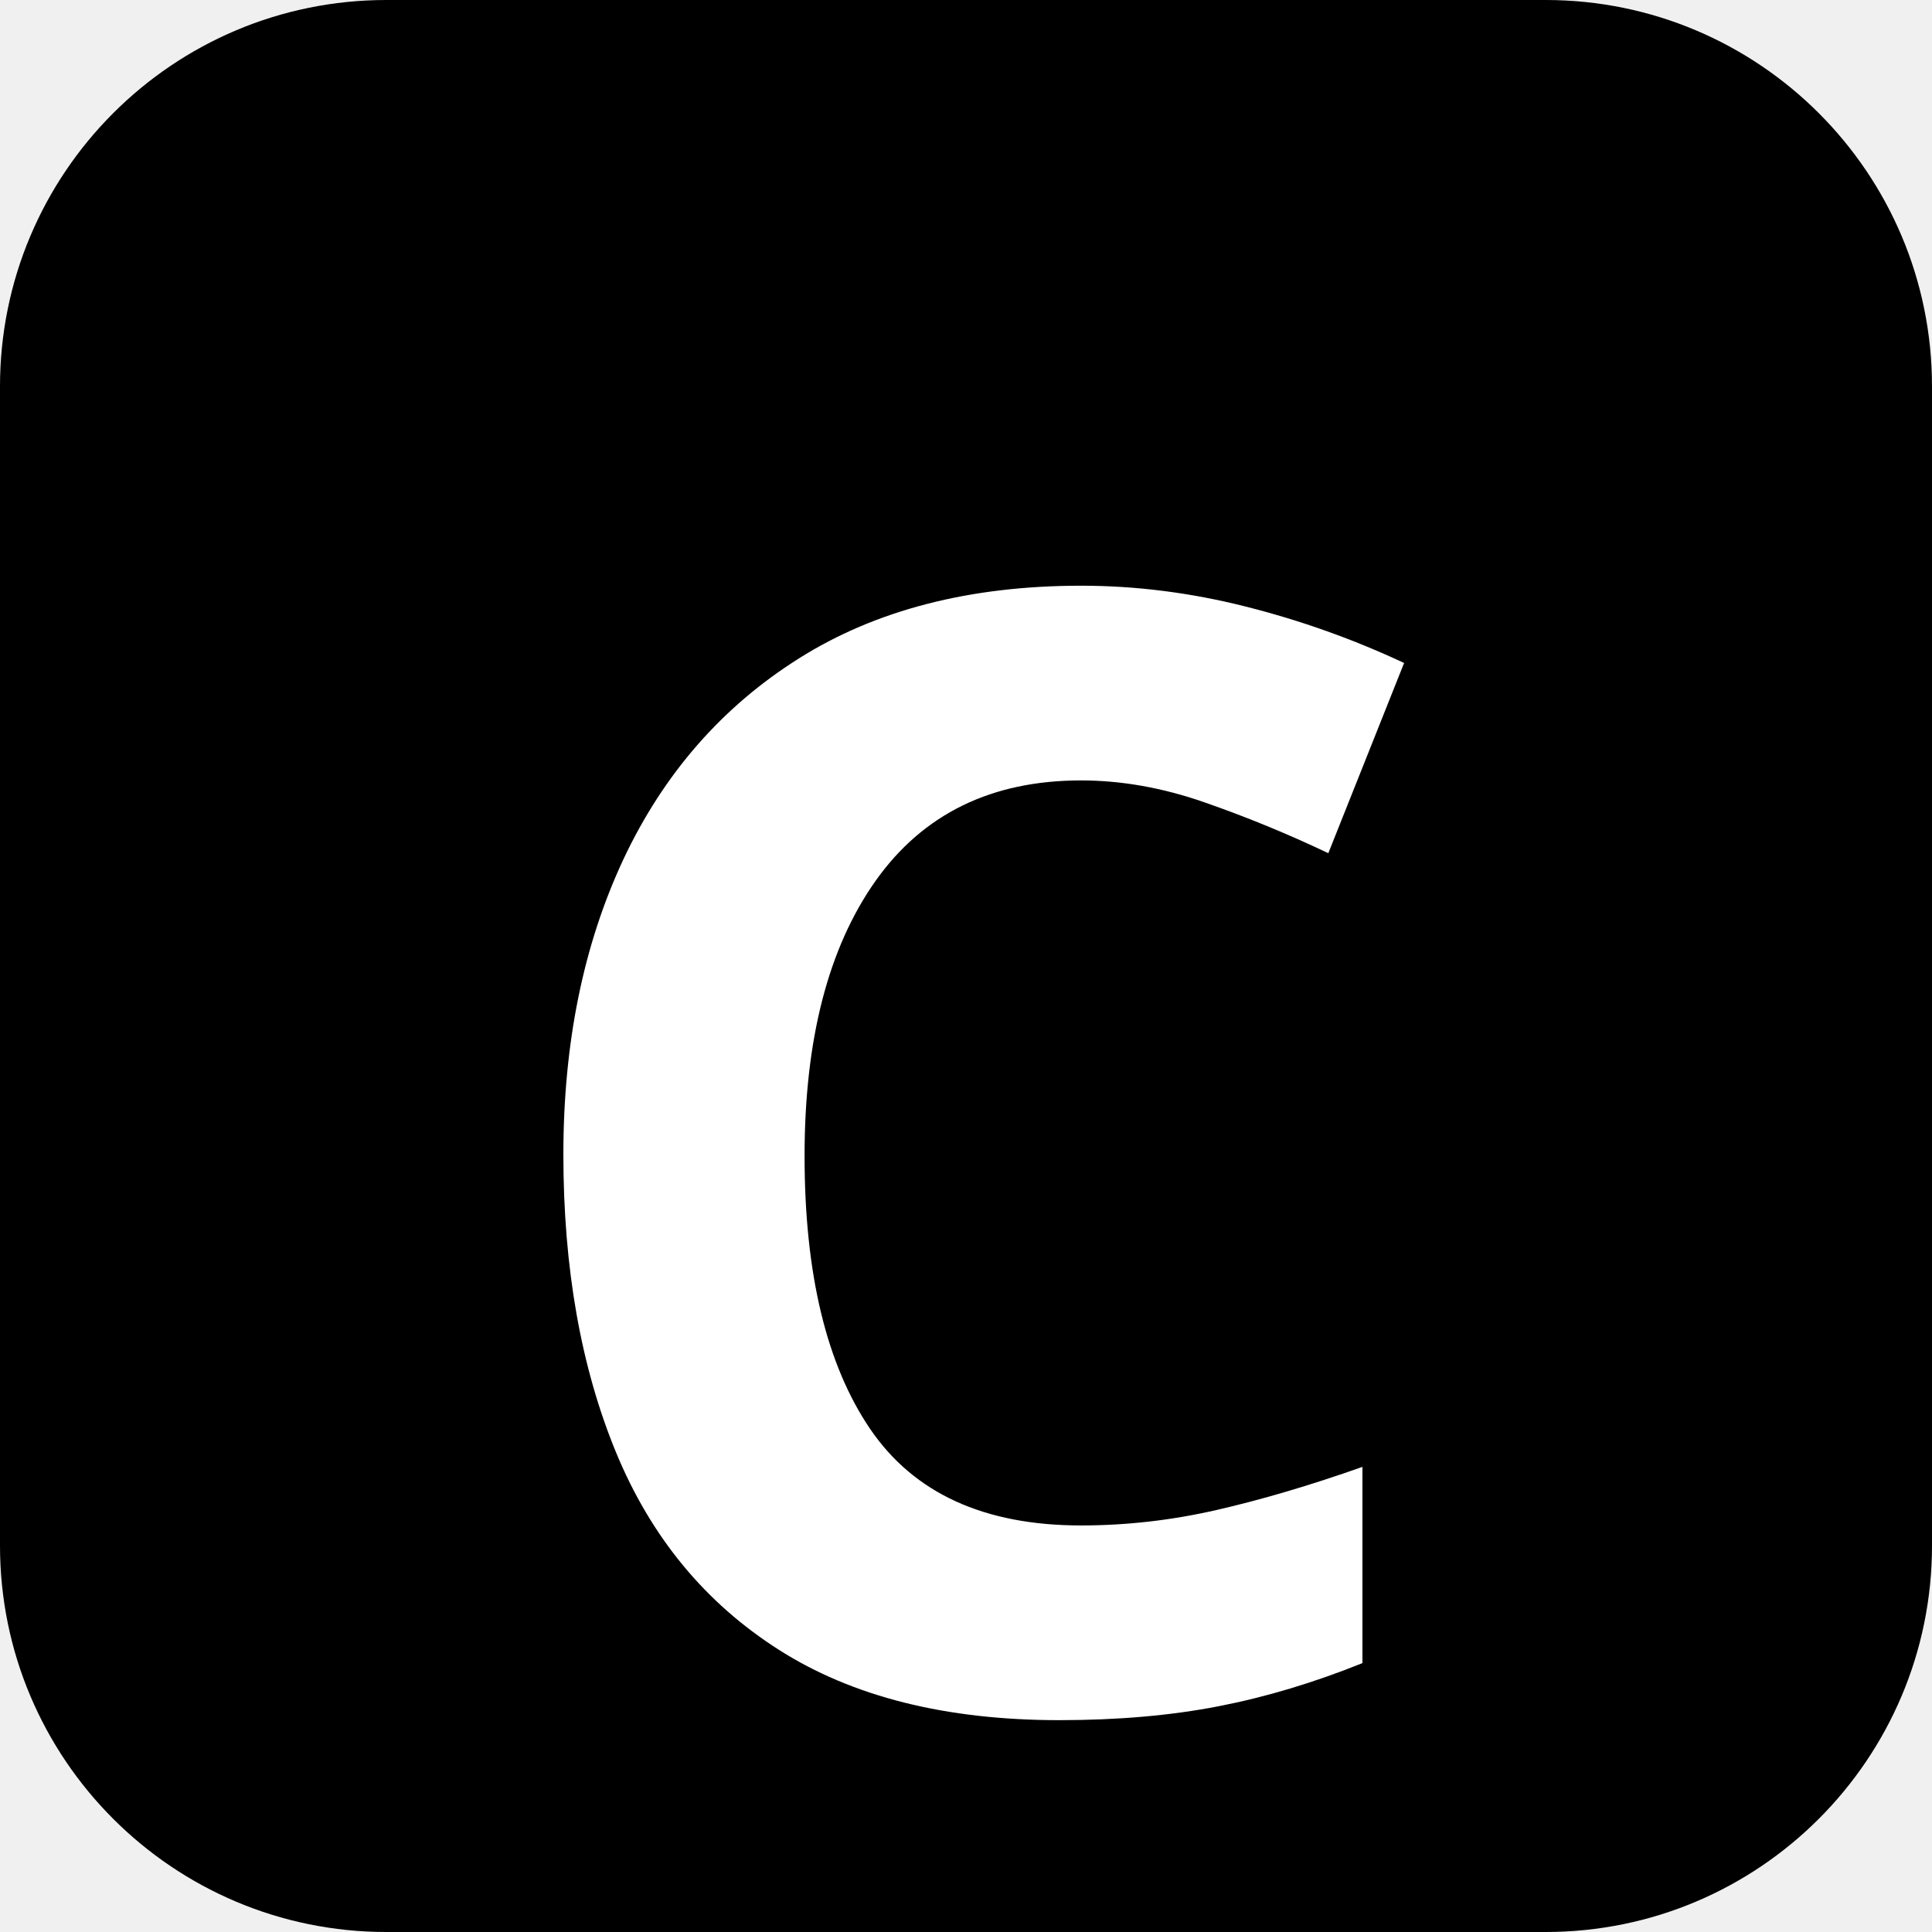
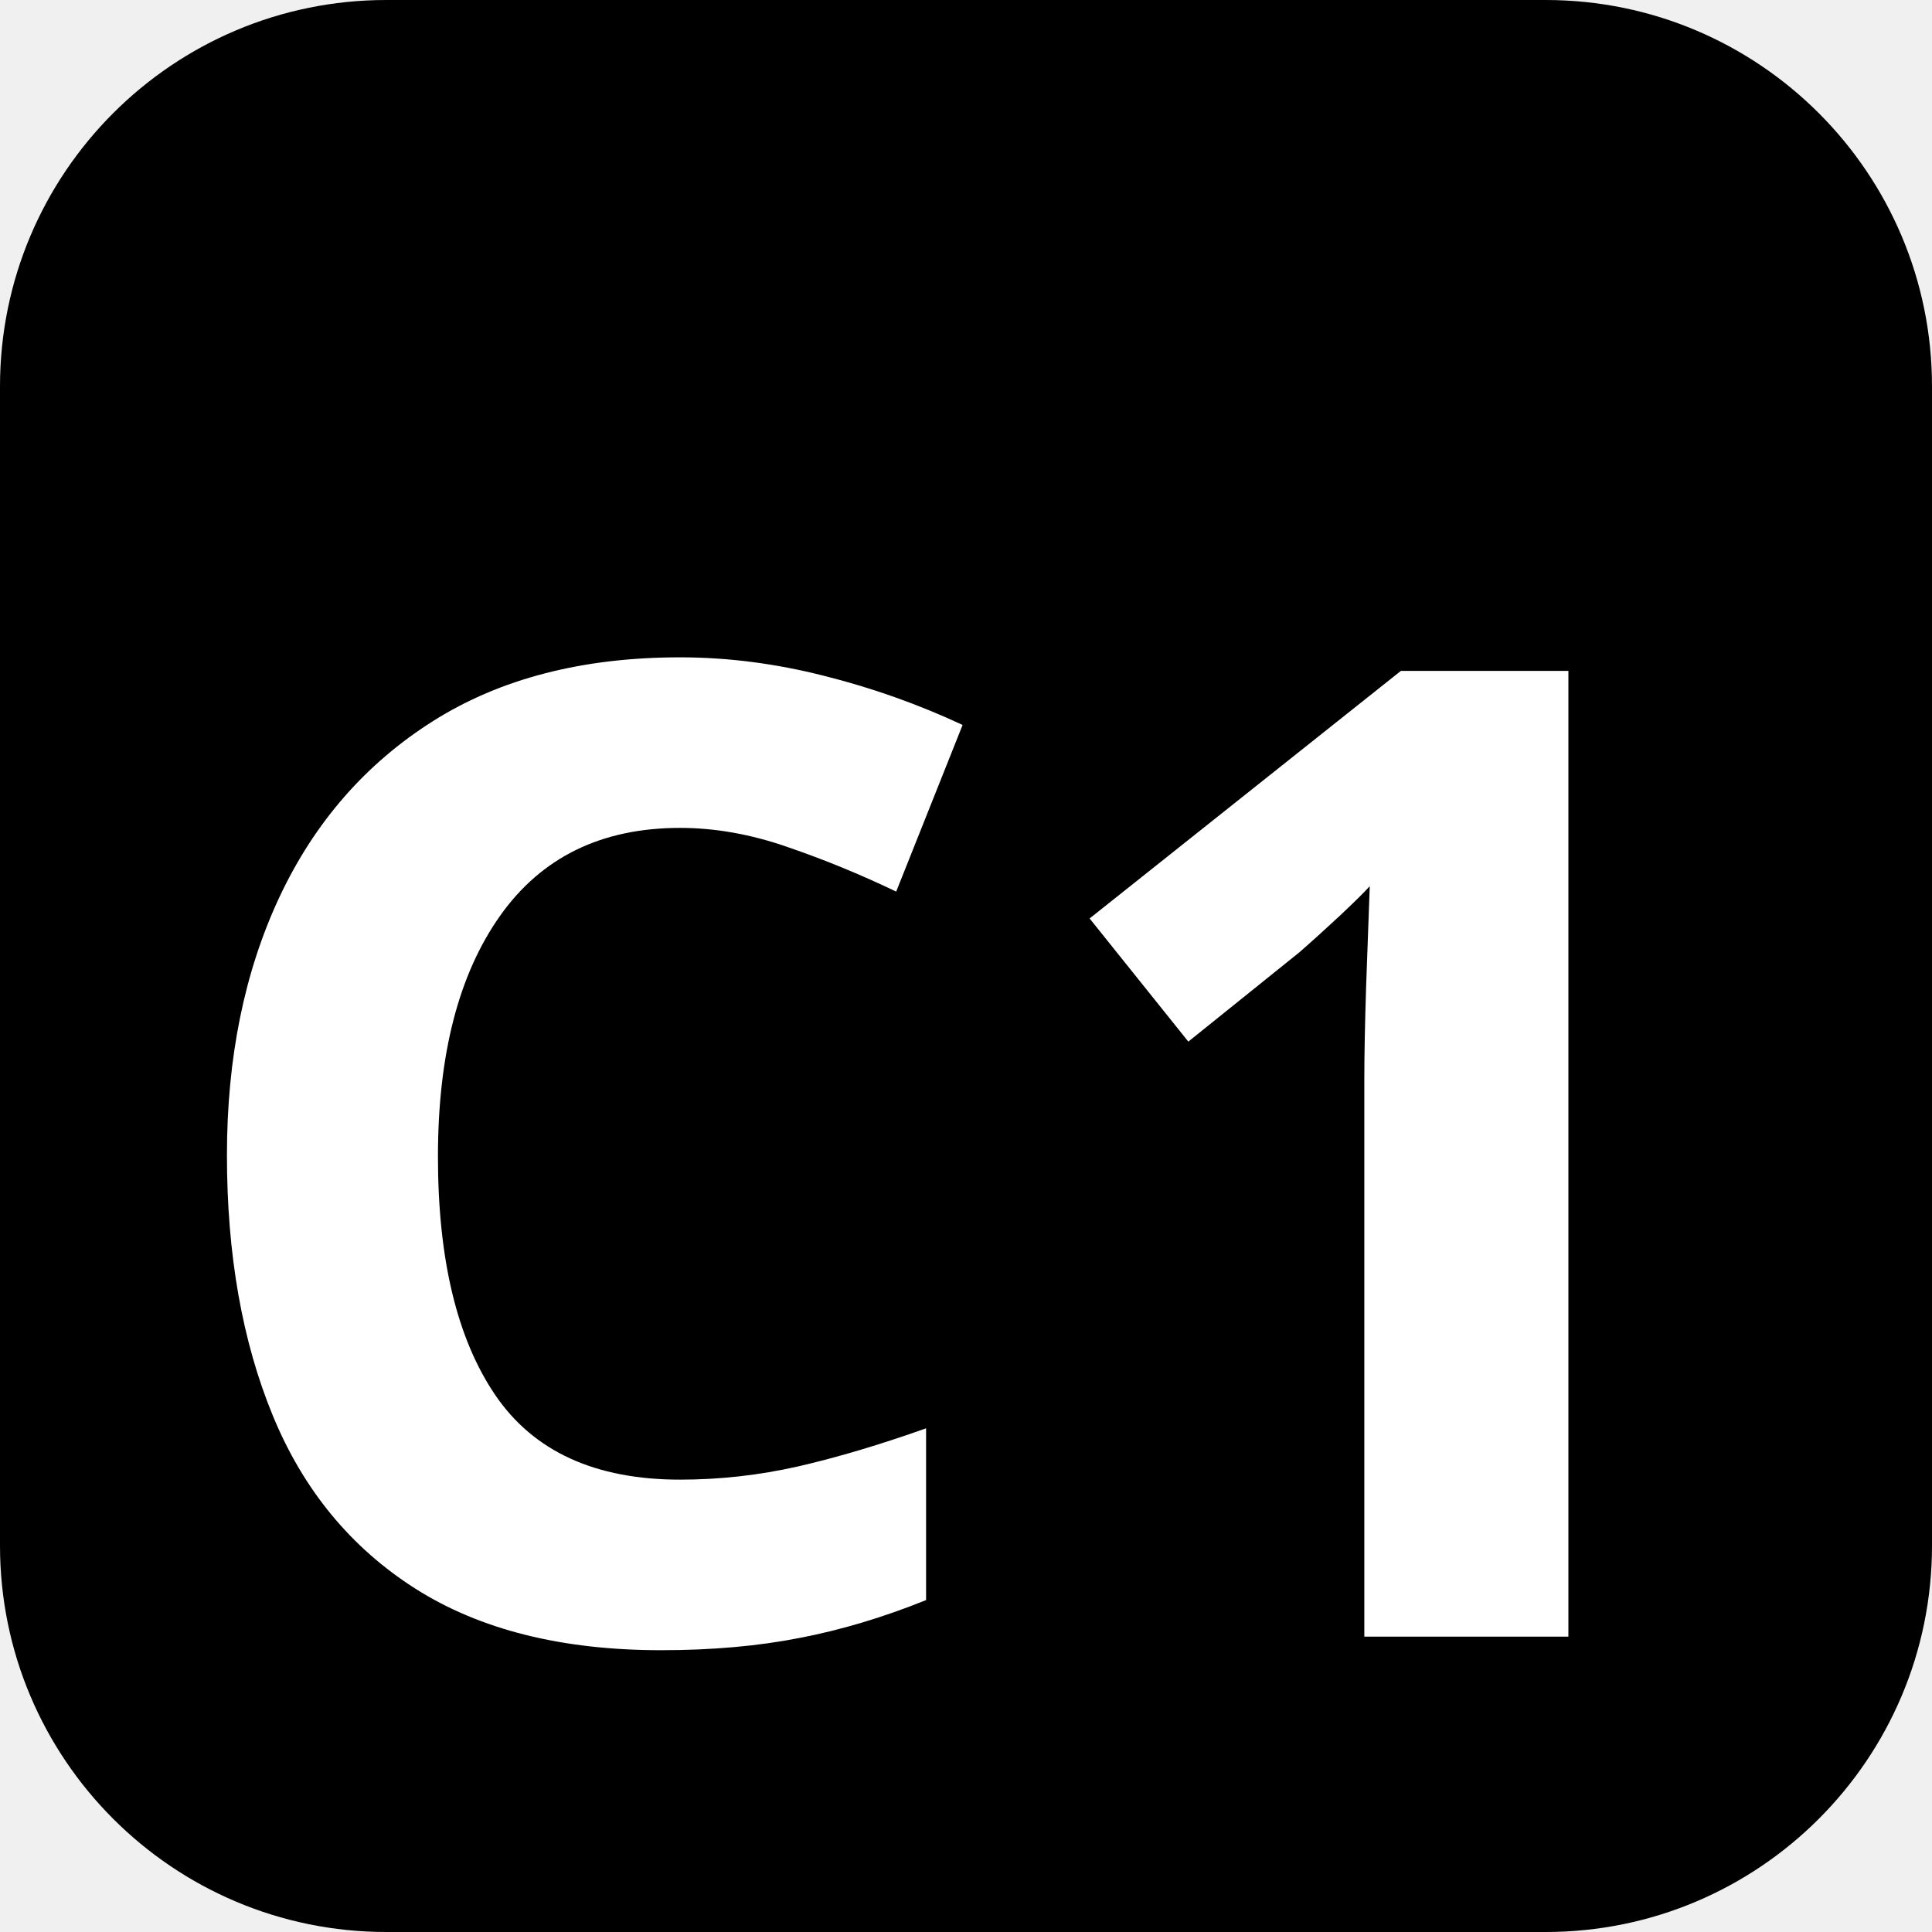
<svg xmlns="http://www.w3.org/2000/svg" viewBox="0 0 100 100">
  <style>
    .letter-c {
-       font-size: 80px;
+       font-size: 70px;  /* Slightly smaller to fit "C1" */
      font-weight: bold;
-       font-family: sans-serif; /* Or choose a font you like */
-       fill: #ffffff; /* White color for the C */
+       font-family: sans-serif;
+       fill: #ffffff; /* White color for the text */
    }
    .background {
-       /* fill: #1d4ed8;  Removed fill property to make background transparent */
+       fill: #000000; /* Pure black background */
    }
  </style>
  <rect class="background" width="100" height="100" rx="20" ry="20" />
-   <text x="50" y="60" text-anchor="middle" dominant-baseline="middle" class="letter-c">C</text>
+   <text x="50" y="60" text-anchor="middle" dominant-baseline="middle" class="letter-c">C1</text>
</svg>
